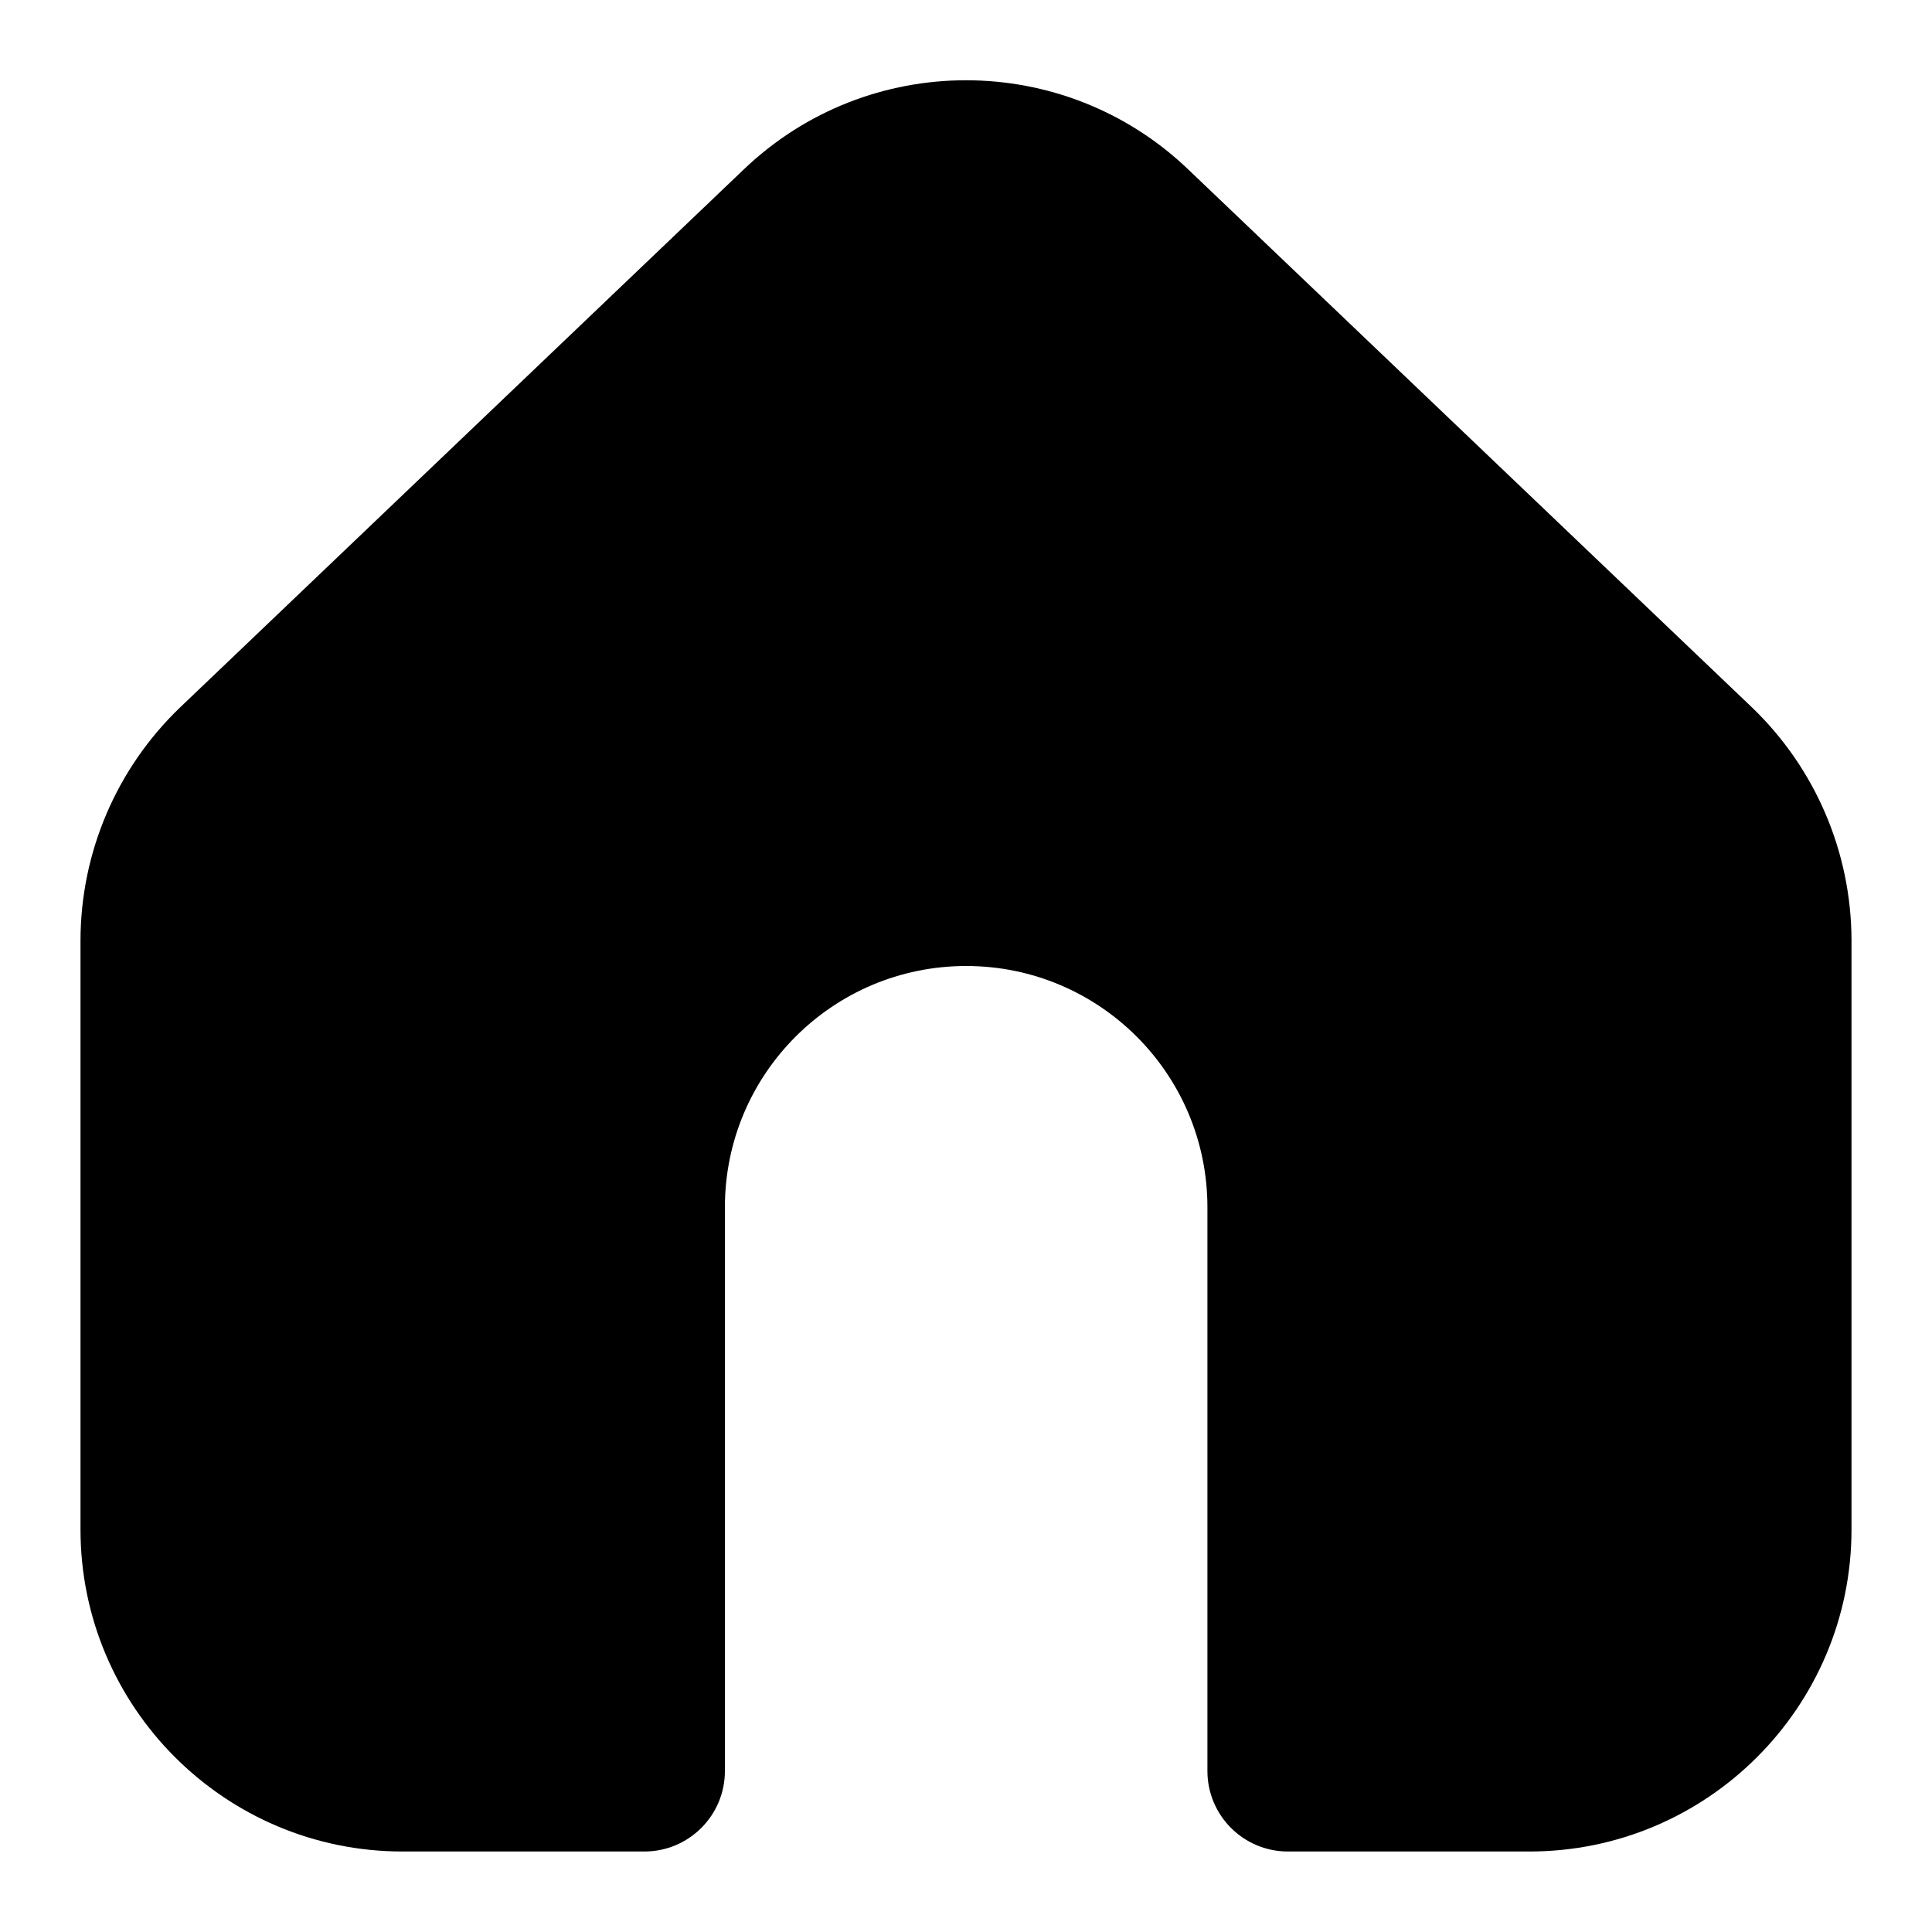
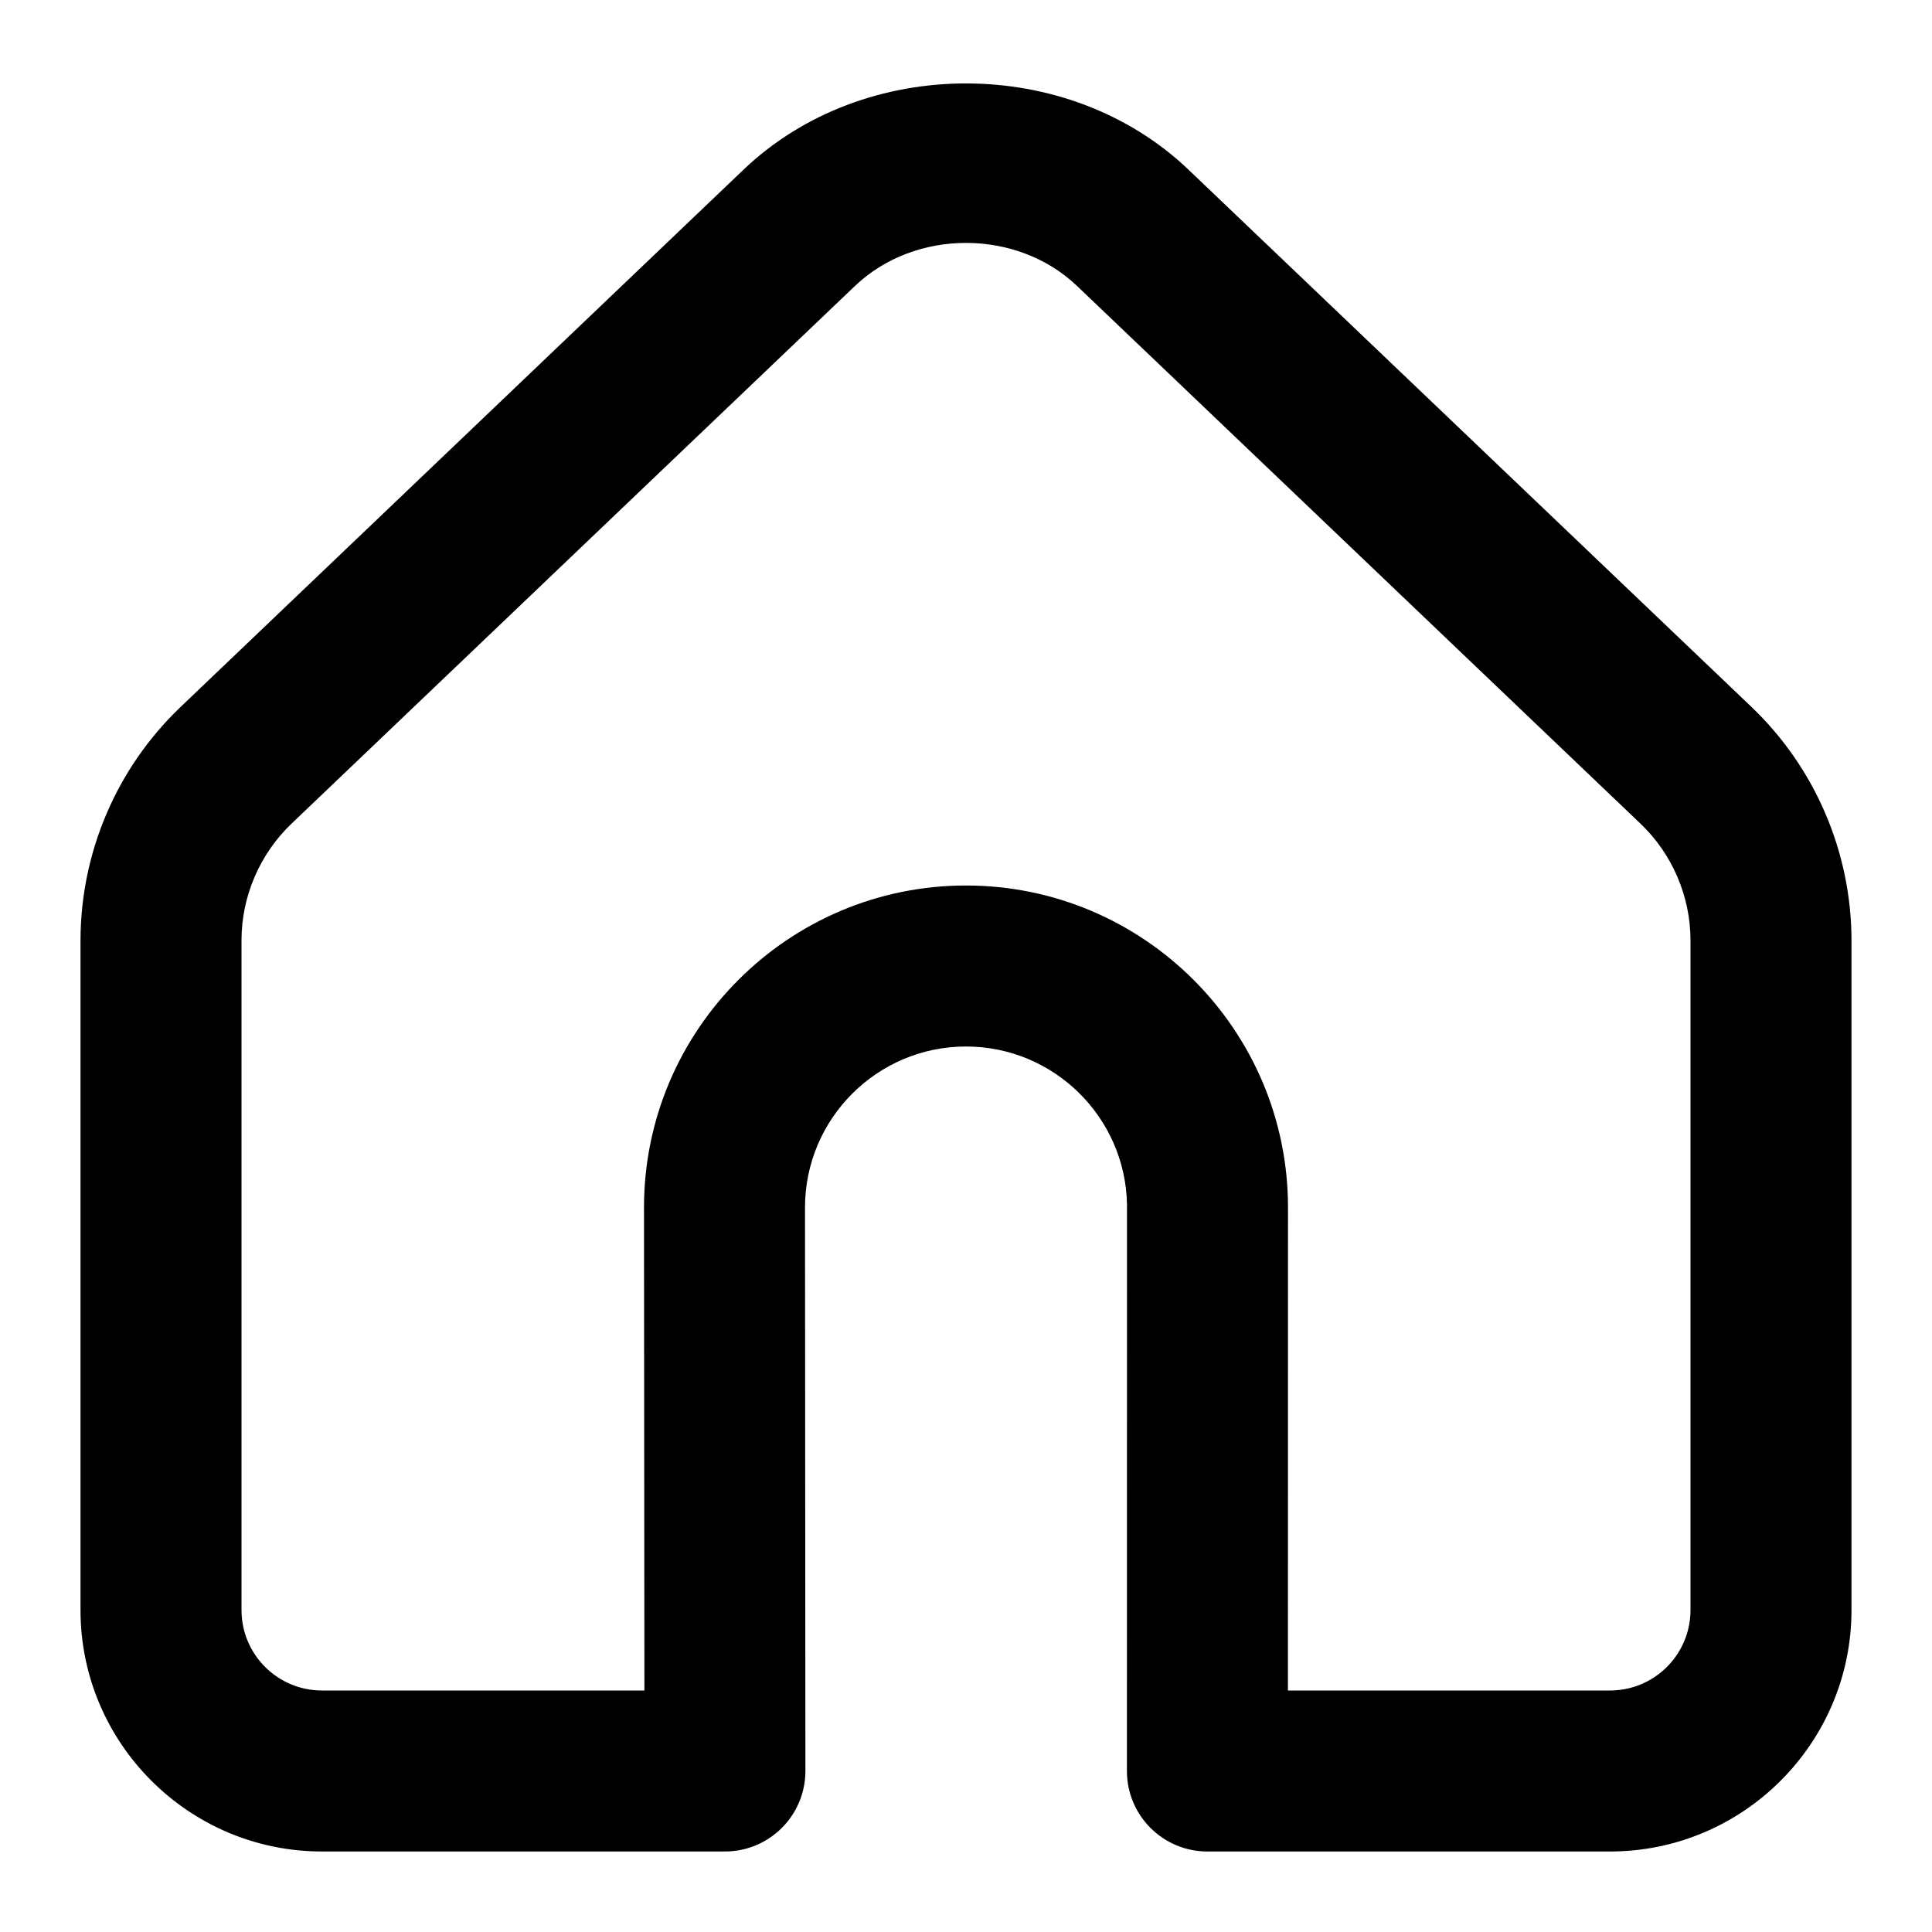
<svg xmlns="http://www.w3.org/2000/svg" fill="currentColor" viewBox="0 0 24 24">
-   <path d="m21.762 8.786-7-6.68a3.994 3.994 0 0 0-5.524 0l-7 6.681A4.017 4.017 0 0 0 1 11.68V19c0 2.206 1.794 4 4 4h3.005a1 1 0 0 0 1-1v-7.003a2.997 2.997 0 0 1 5.994 0V22a1 1 0 0 0 1 1H19c2.206 0 4-1.794 4-4v-7.32a4.02 4.02 0 0 0-1.238-2.894Z" />
+   <path d="m21.762 8.786-7-6.68C13.266.68 10.734.68 9.238 2.106l-7 6.681A4.017 4.017 0 0 0 1 11.68V20c0 1.654 1.346 3 3 3h5.005a1 1 0 0 0 1-1L10 15c0-1.103.897-2 2-2 1.09 0 1.98.877 2 1.962L13.999 22a1 1 0 0 0 1 1H20c1.654 0 3-1.346 3-3v-8.32a4.021 4.021 0 0 0-1.238-2.894ZM21 20a1 1 0 0 1-1 1h-4.001L16 15c0-2.206-1.794-4-4-4s-4 1.794-4 4l.005 6H4a1 1 0 0 1-1-1v-8.32c0-.543.226-1.07.62-1.447l7-6.68c.747-.714 2.013-.714 2.76 0l7 6.68c.394.376.62.904.62 1.448V20Z" />
</svg>
